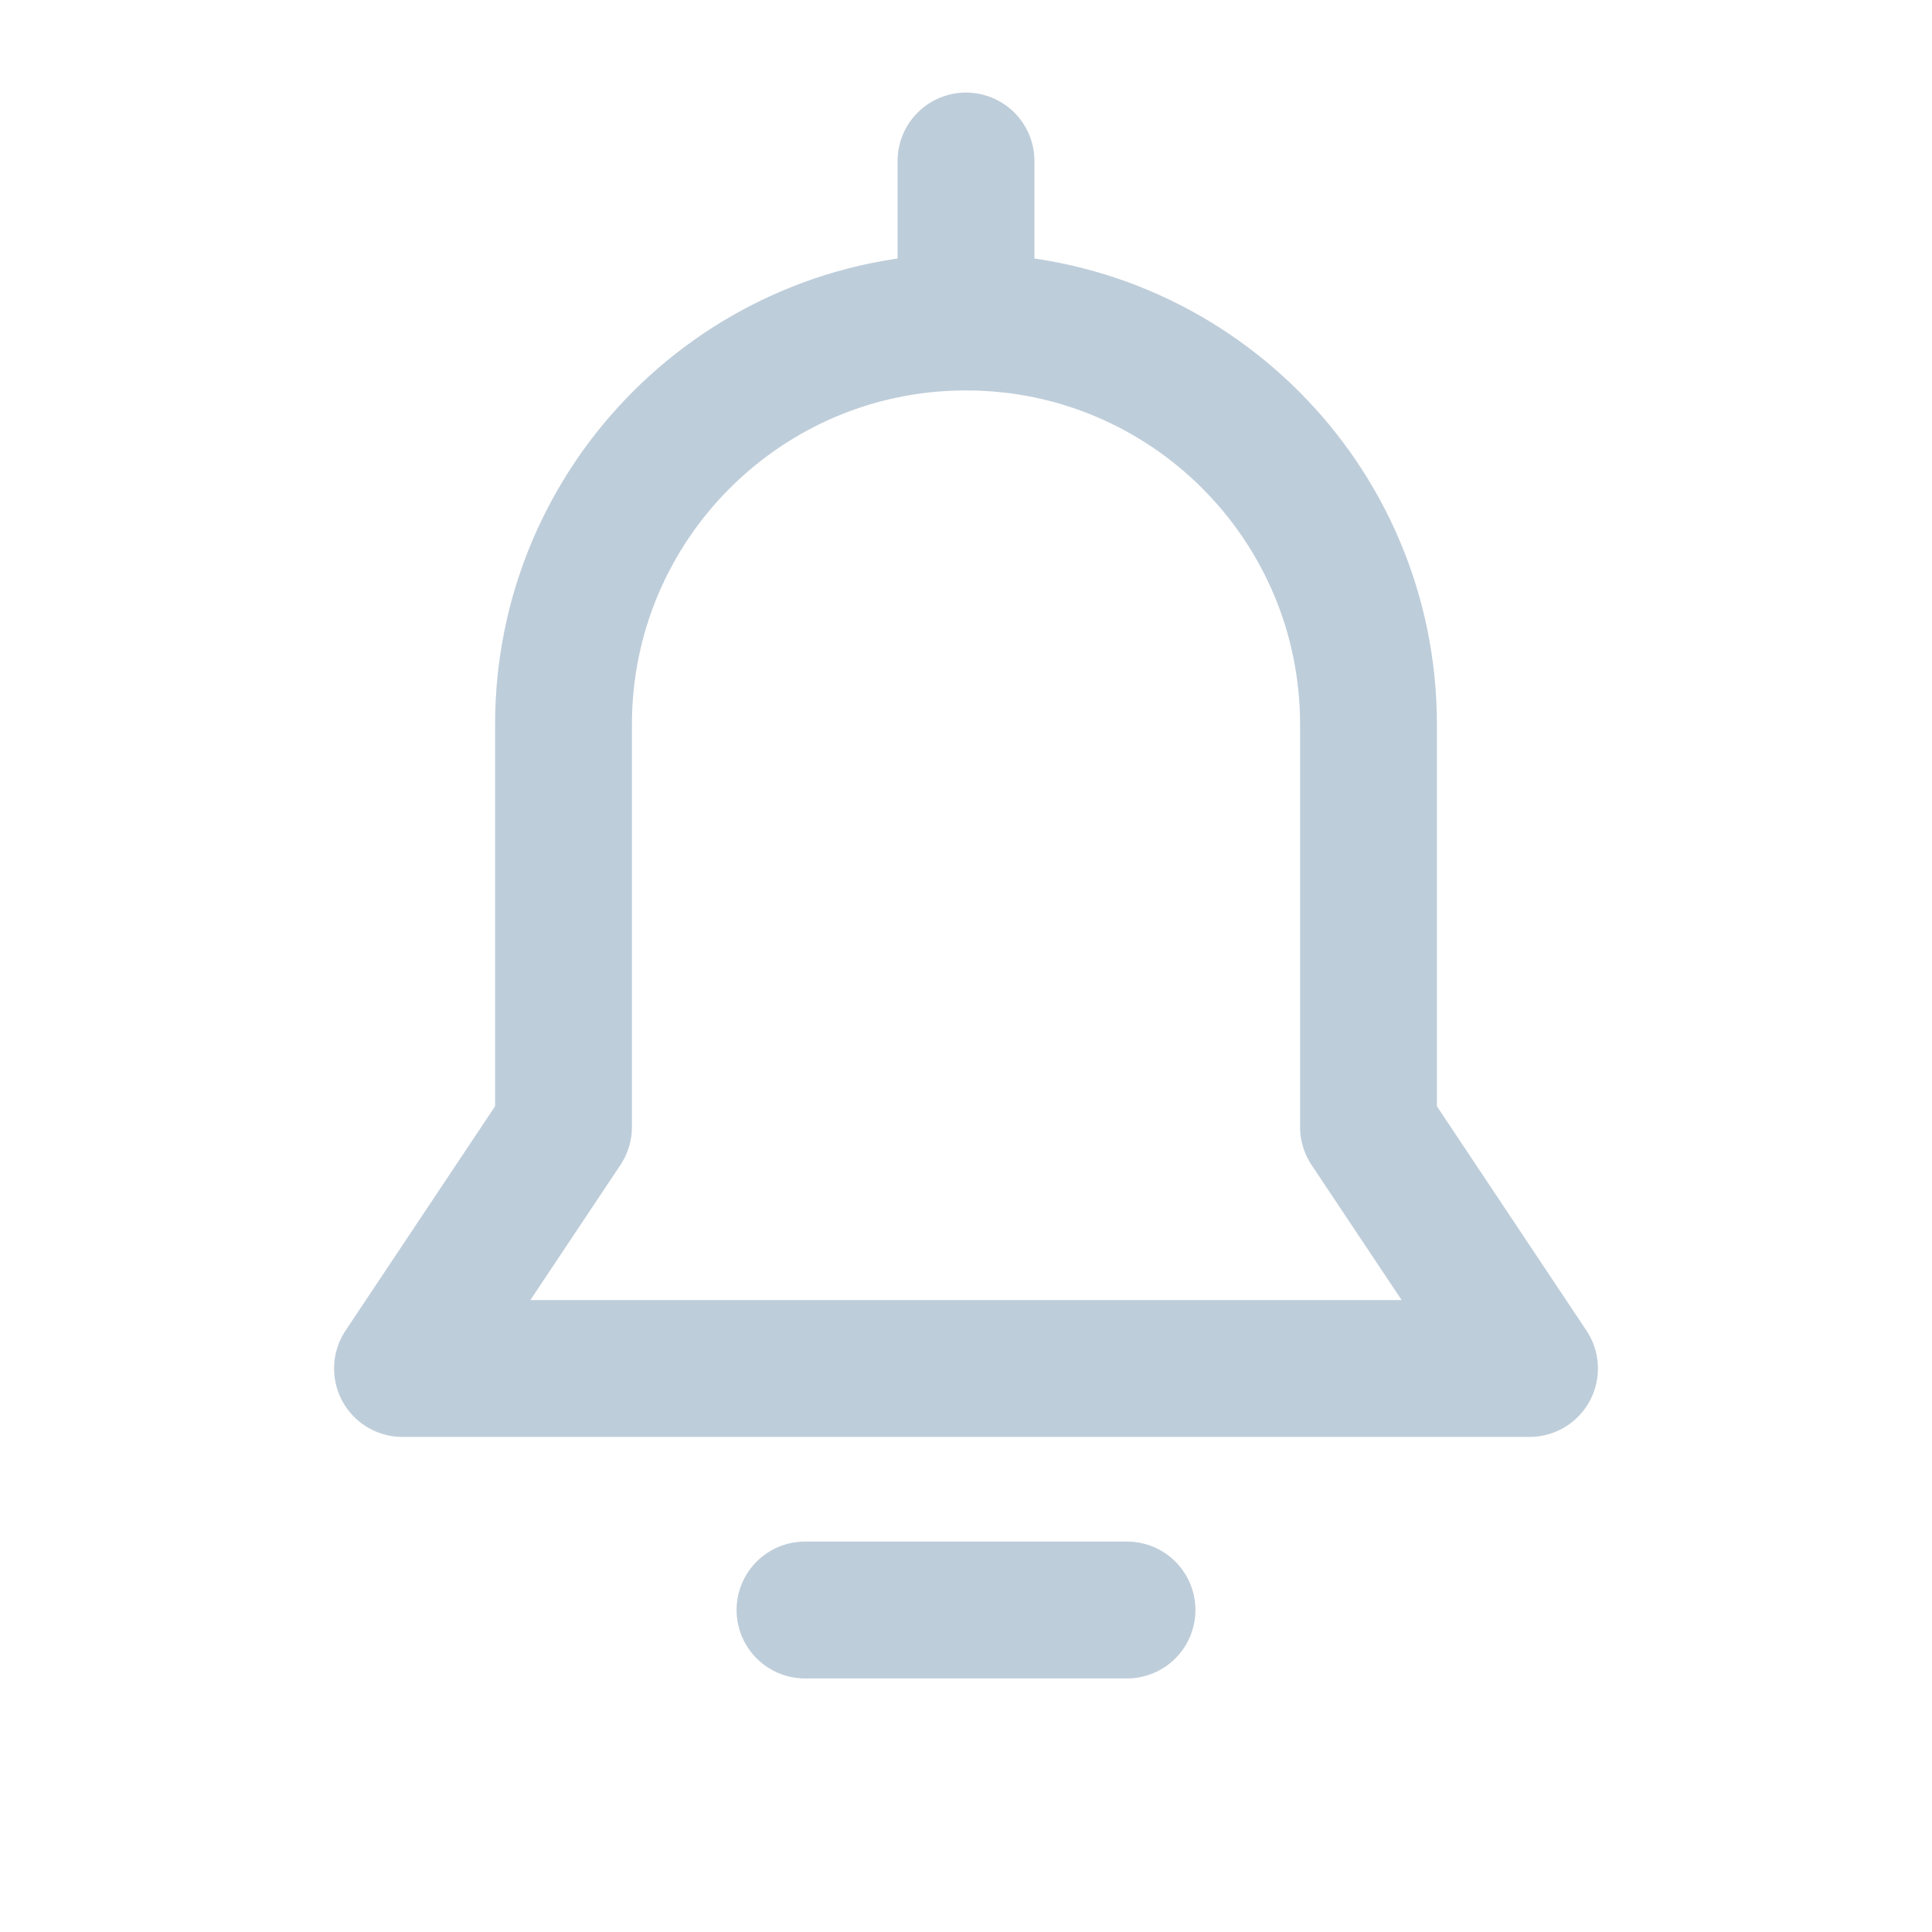
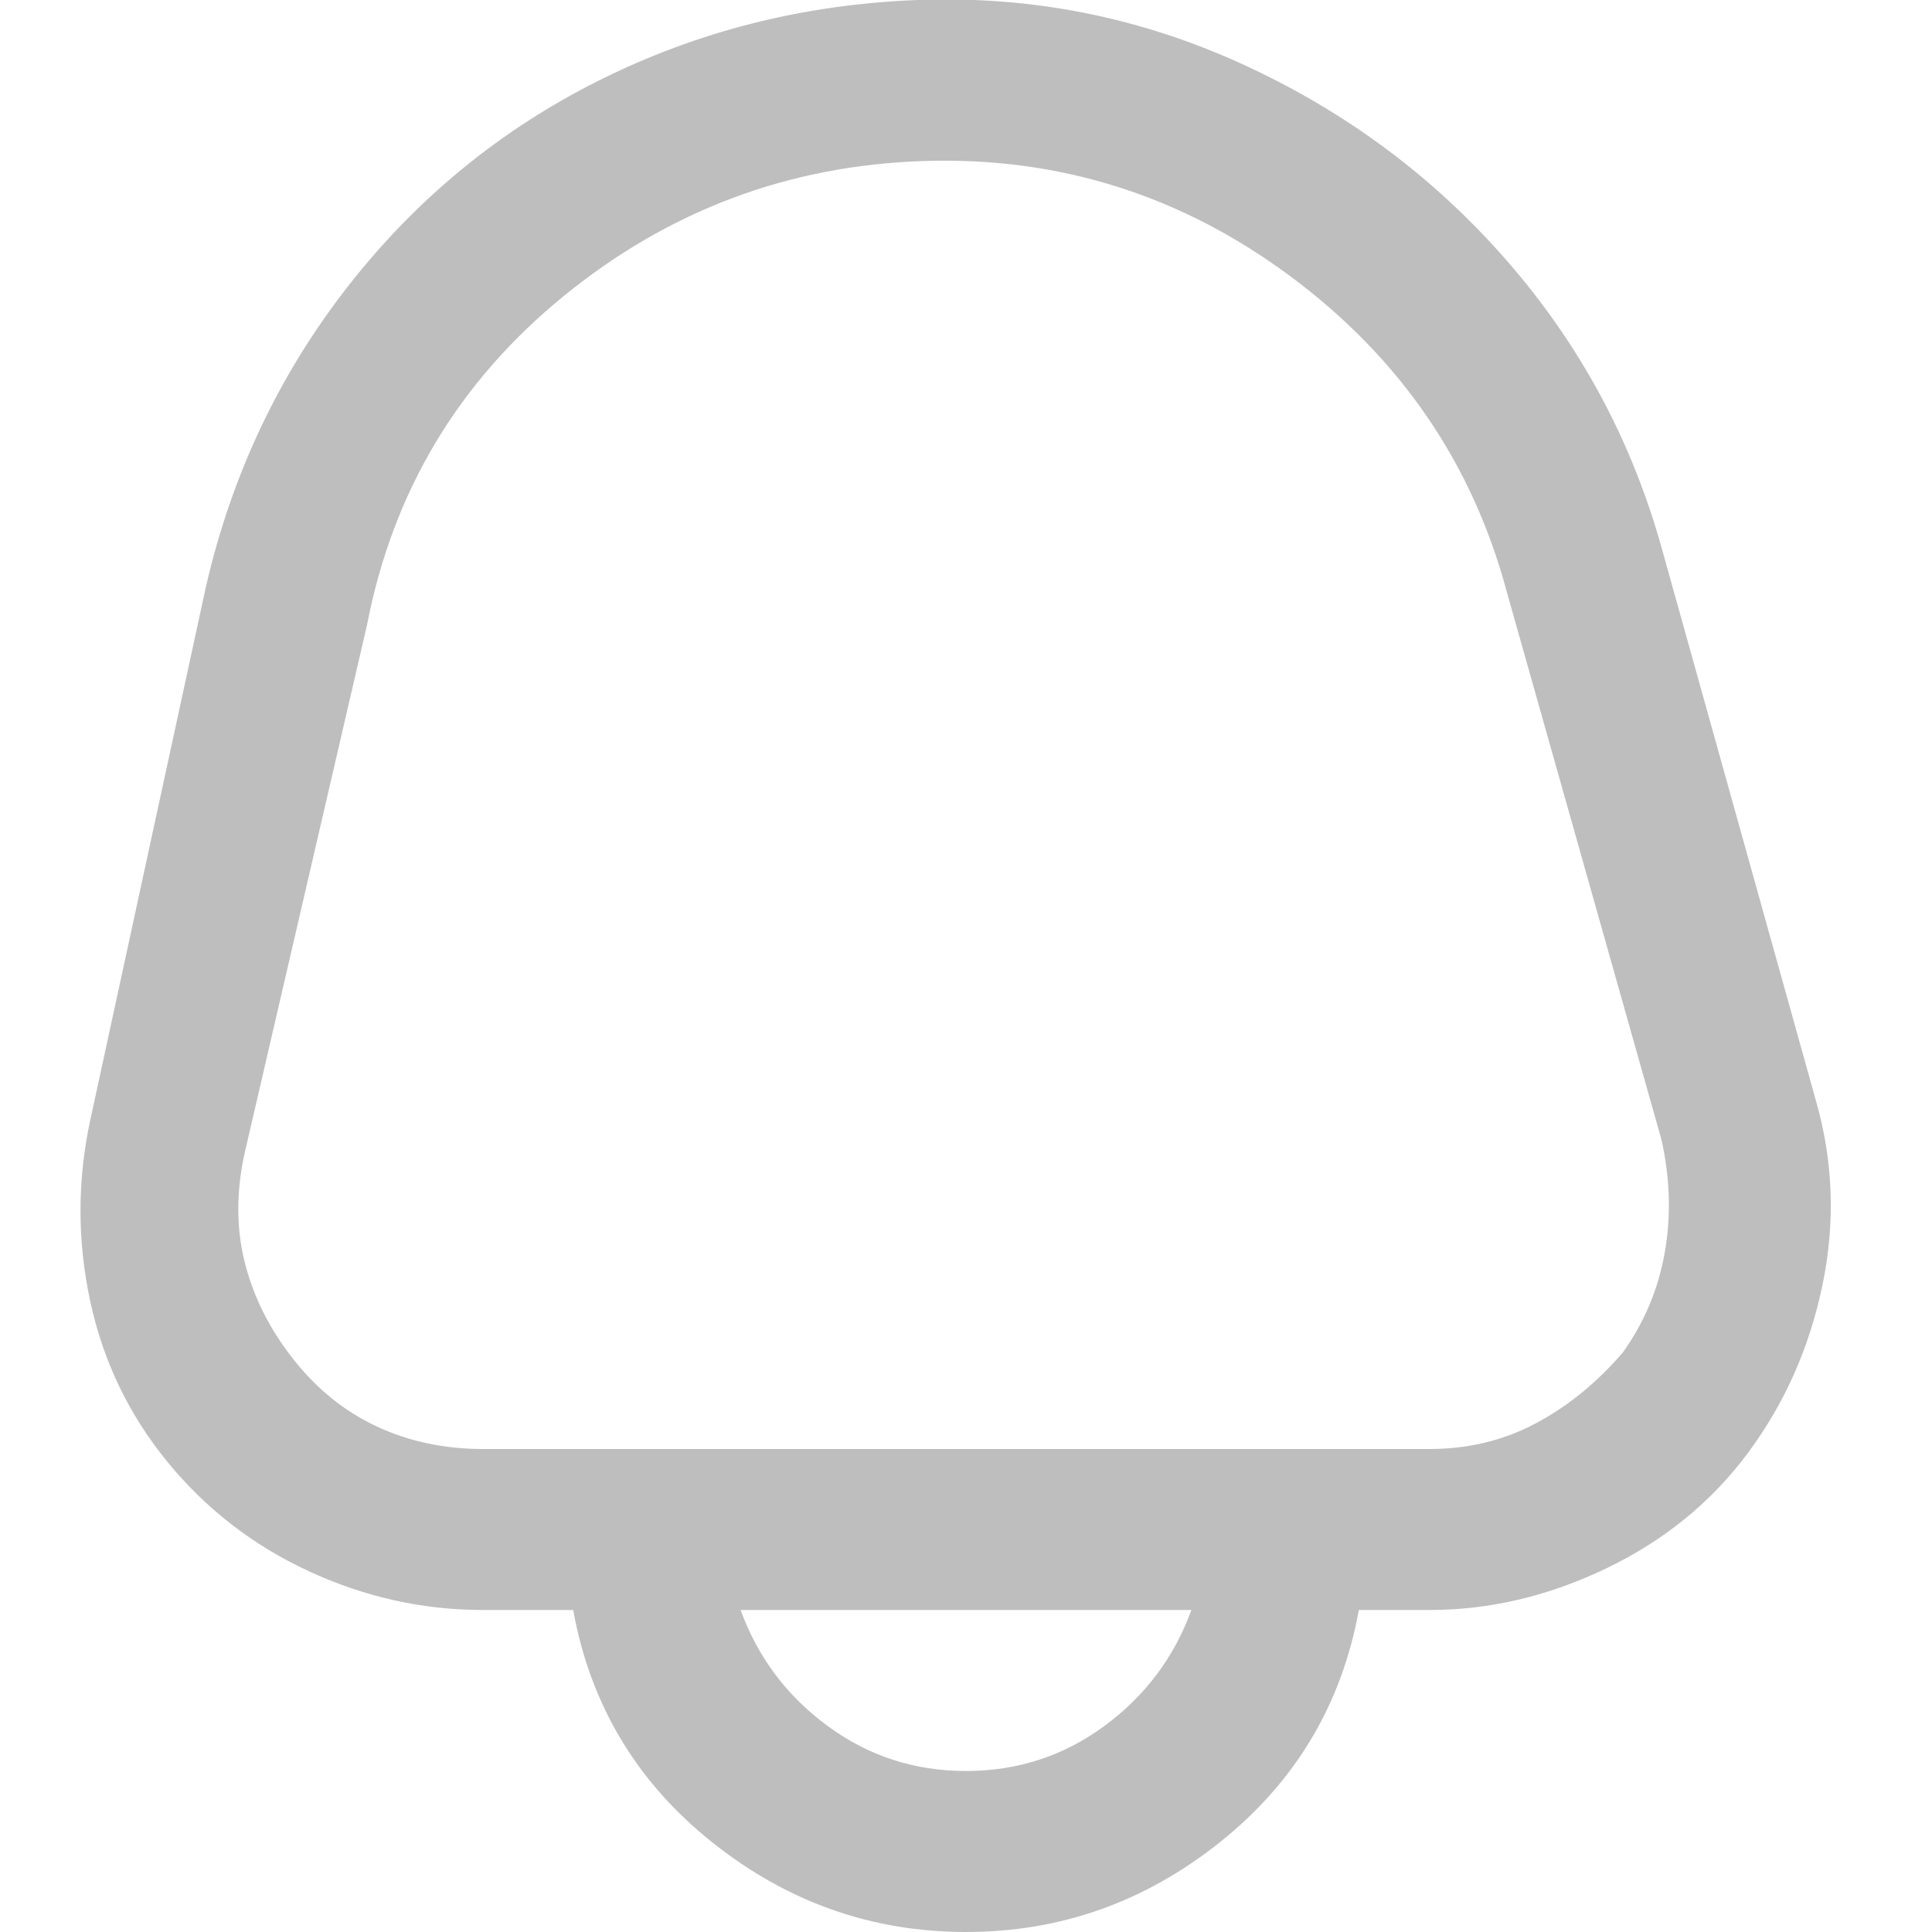
- <svg xmlns="http://www.w3.org/2000/svg" width="24" height="24" viewBox="0 0 24 24">
-   <g fill="none" stroke="#becdda" stroke-width="1.7" stroke-linecap="round" stroke-linejoin="round">
-     <path d="M5 17h14l-2-3V9a5 5 0 0 0-10 0v5Zm5 3h4M12 2v2" />
-   </g>
+ <svg xmlns="http://www.w3.org/2000/svg" width="24" height="24" viewBox="0 0 300 300">
+   <path fill="#bebebe" transform="translate(0 300) scale(1 -1)" d="M282 129 258 215Q251 240 234.0 259.5Q217 279 193.0 290.0Q169 301 142.5 300.0Q116 299 93.0 287.5Q70 276 54.0 255.5Q38 235 32 209L14 126Q11 112 14.0 98.0Q17 84 26.0 73.0Q35 62 48.0 56.0Q61 50 75 50H89Q93 28 110.5 14.0Q128 0 150.0 0.0Q172 0 189.5 14.0Q207 28 211 50H222Q236 50 249.5 56.5Q263 63 271.5 74.5Q280 86 283.0 100.5Q286 115 282 129ZM150 25Q138 25 128.5 32.0Q119 39 115 50H185Q181 39 171.5 32.0Q162 25 150 25ZM252 90Q246 83 238.5 79.0Q231 75 222 75H75Q66 75 58.5 78.5Q51 82 45.5 89.0Q40 96 38.0 104.0Q36 112 38 121L57 203Q63 234 87.5 254.0Q112 274 143.5 275.0Q175 276 200.5 257.0Q226 238 234 208L258 123Q260 114 258.5 105.5Q257 97 252 90Z" />
</svg>
